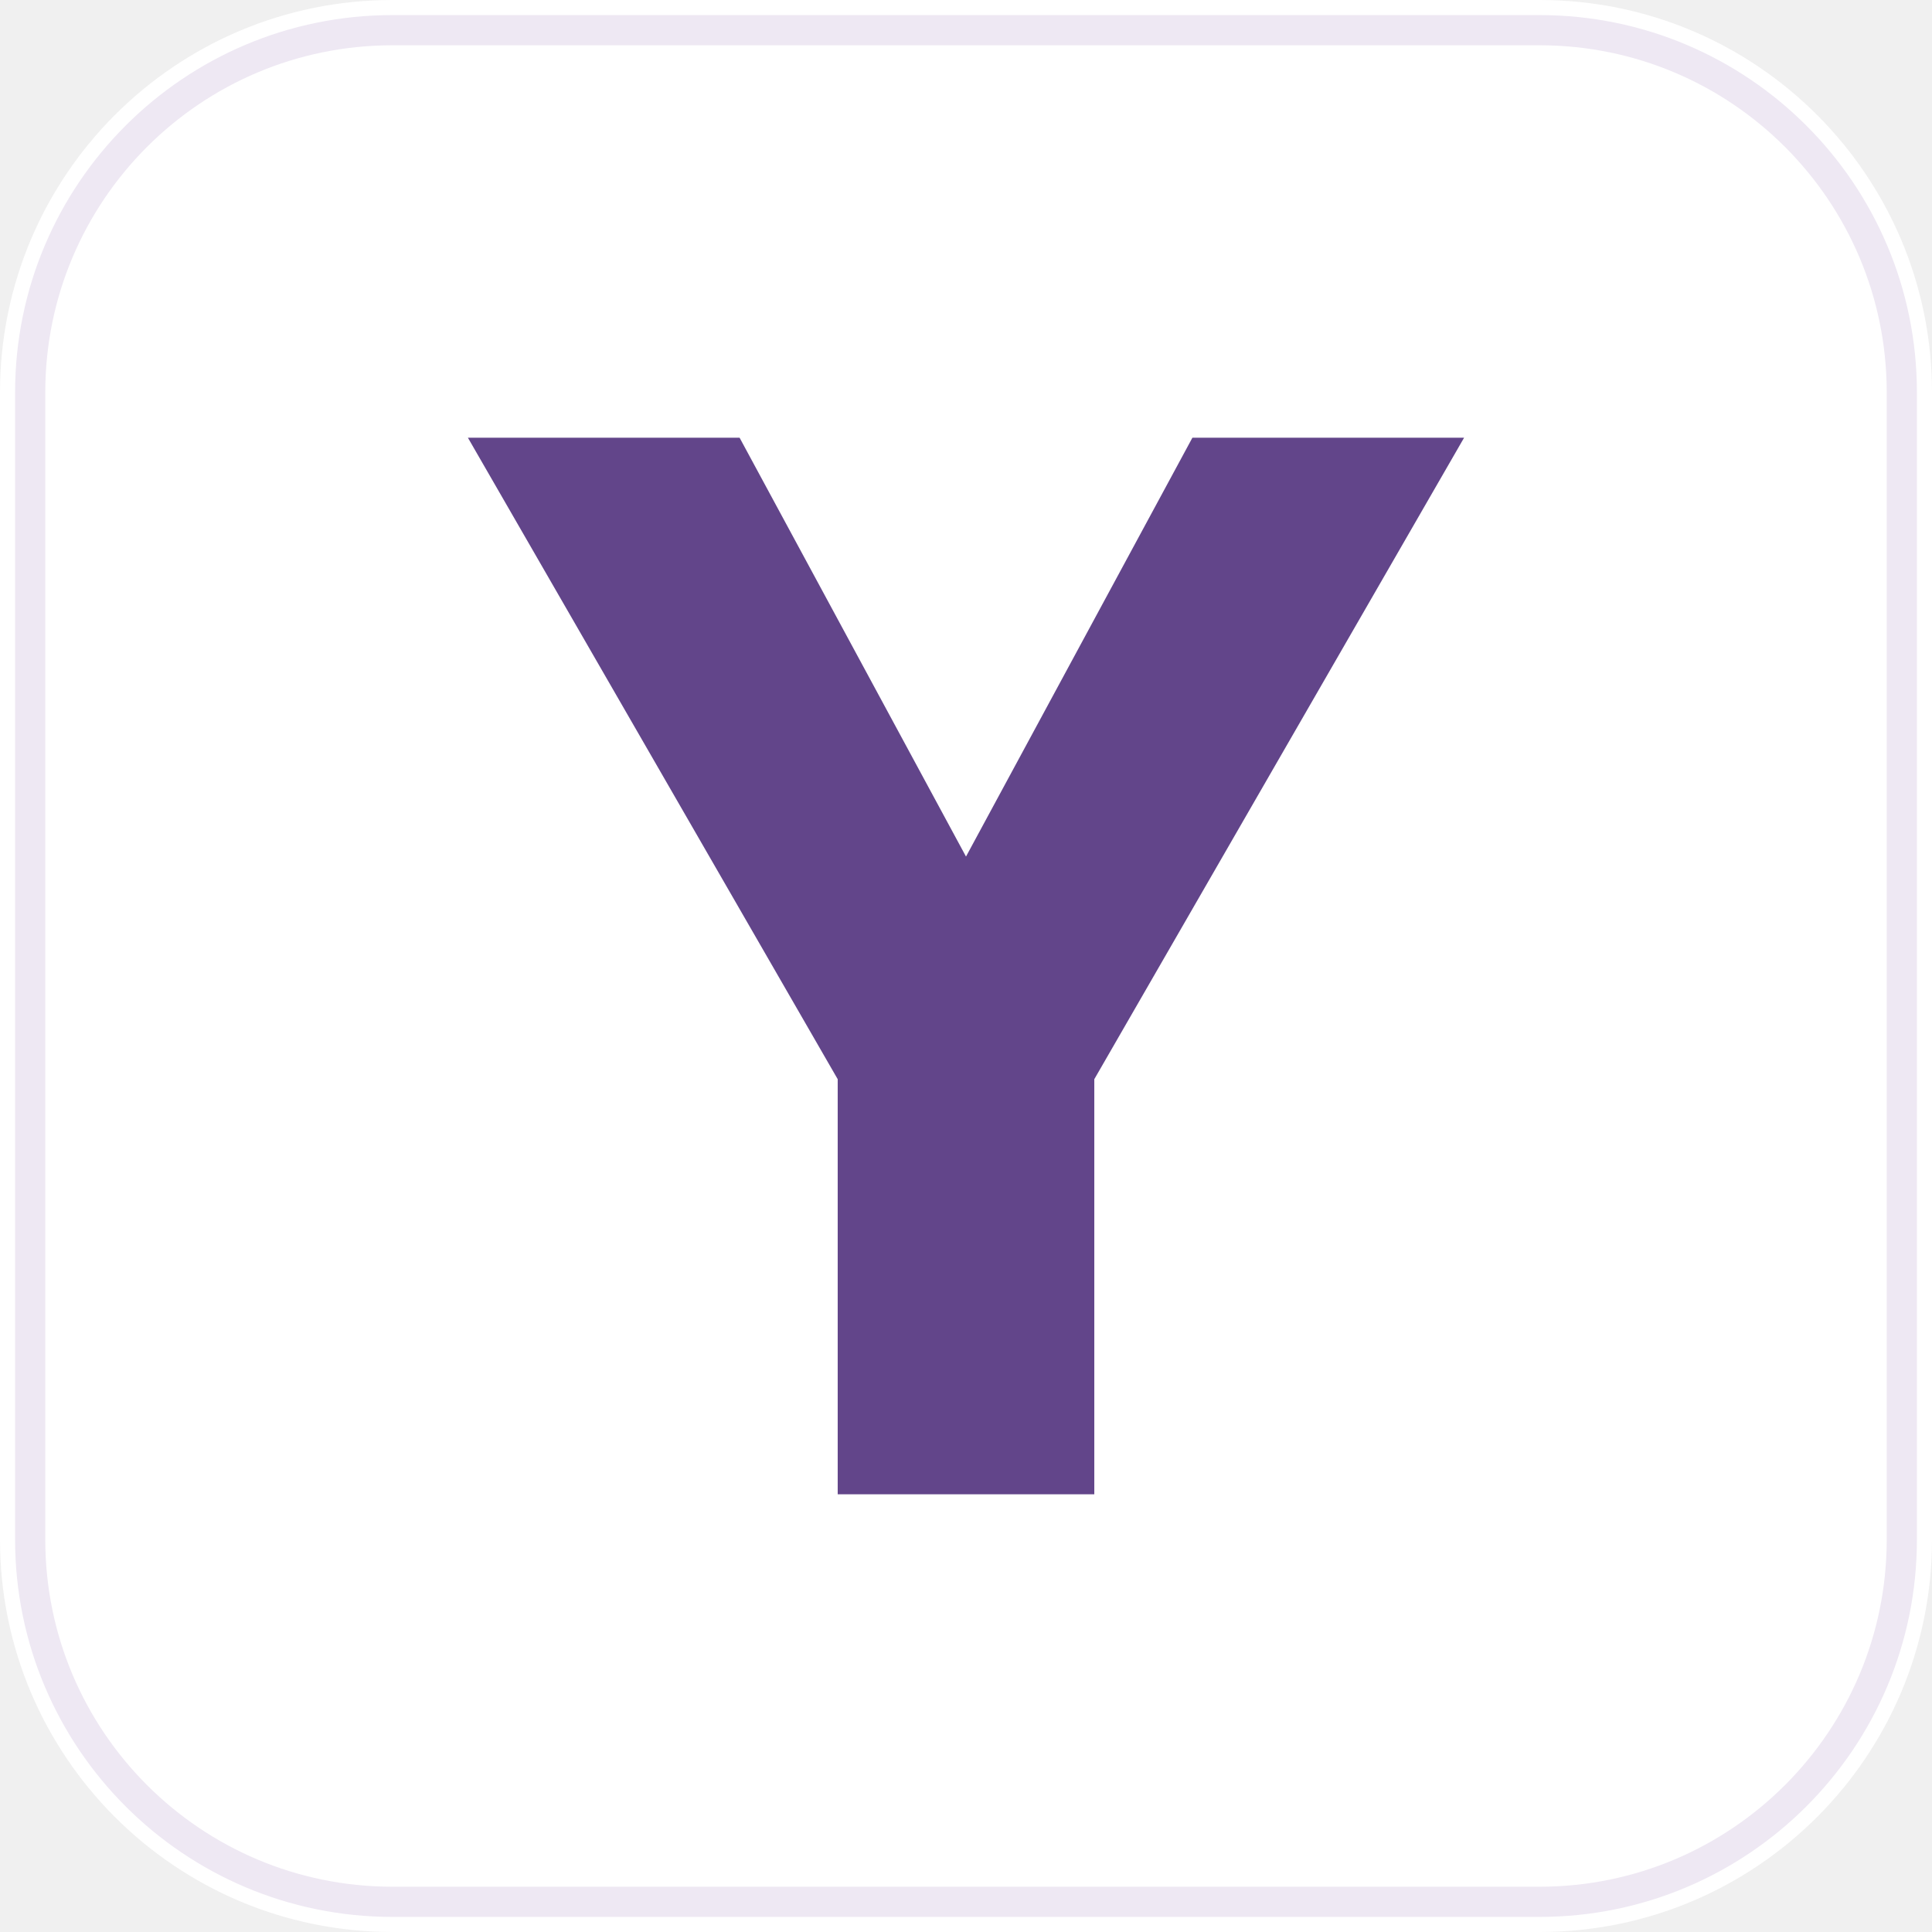
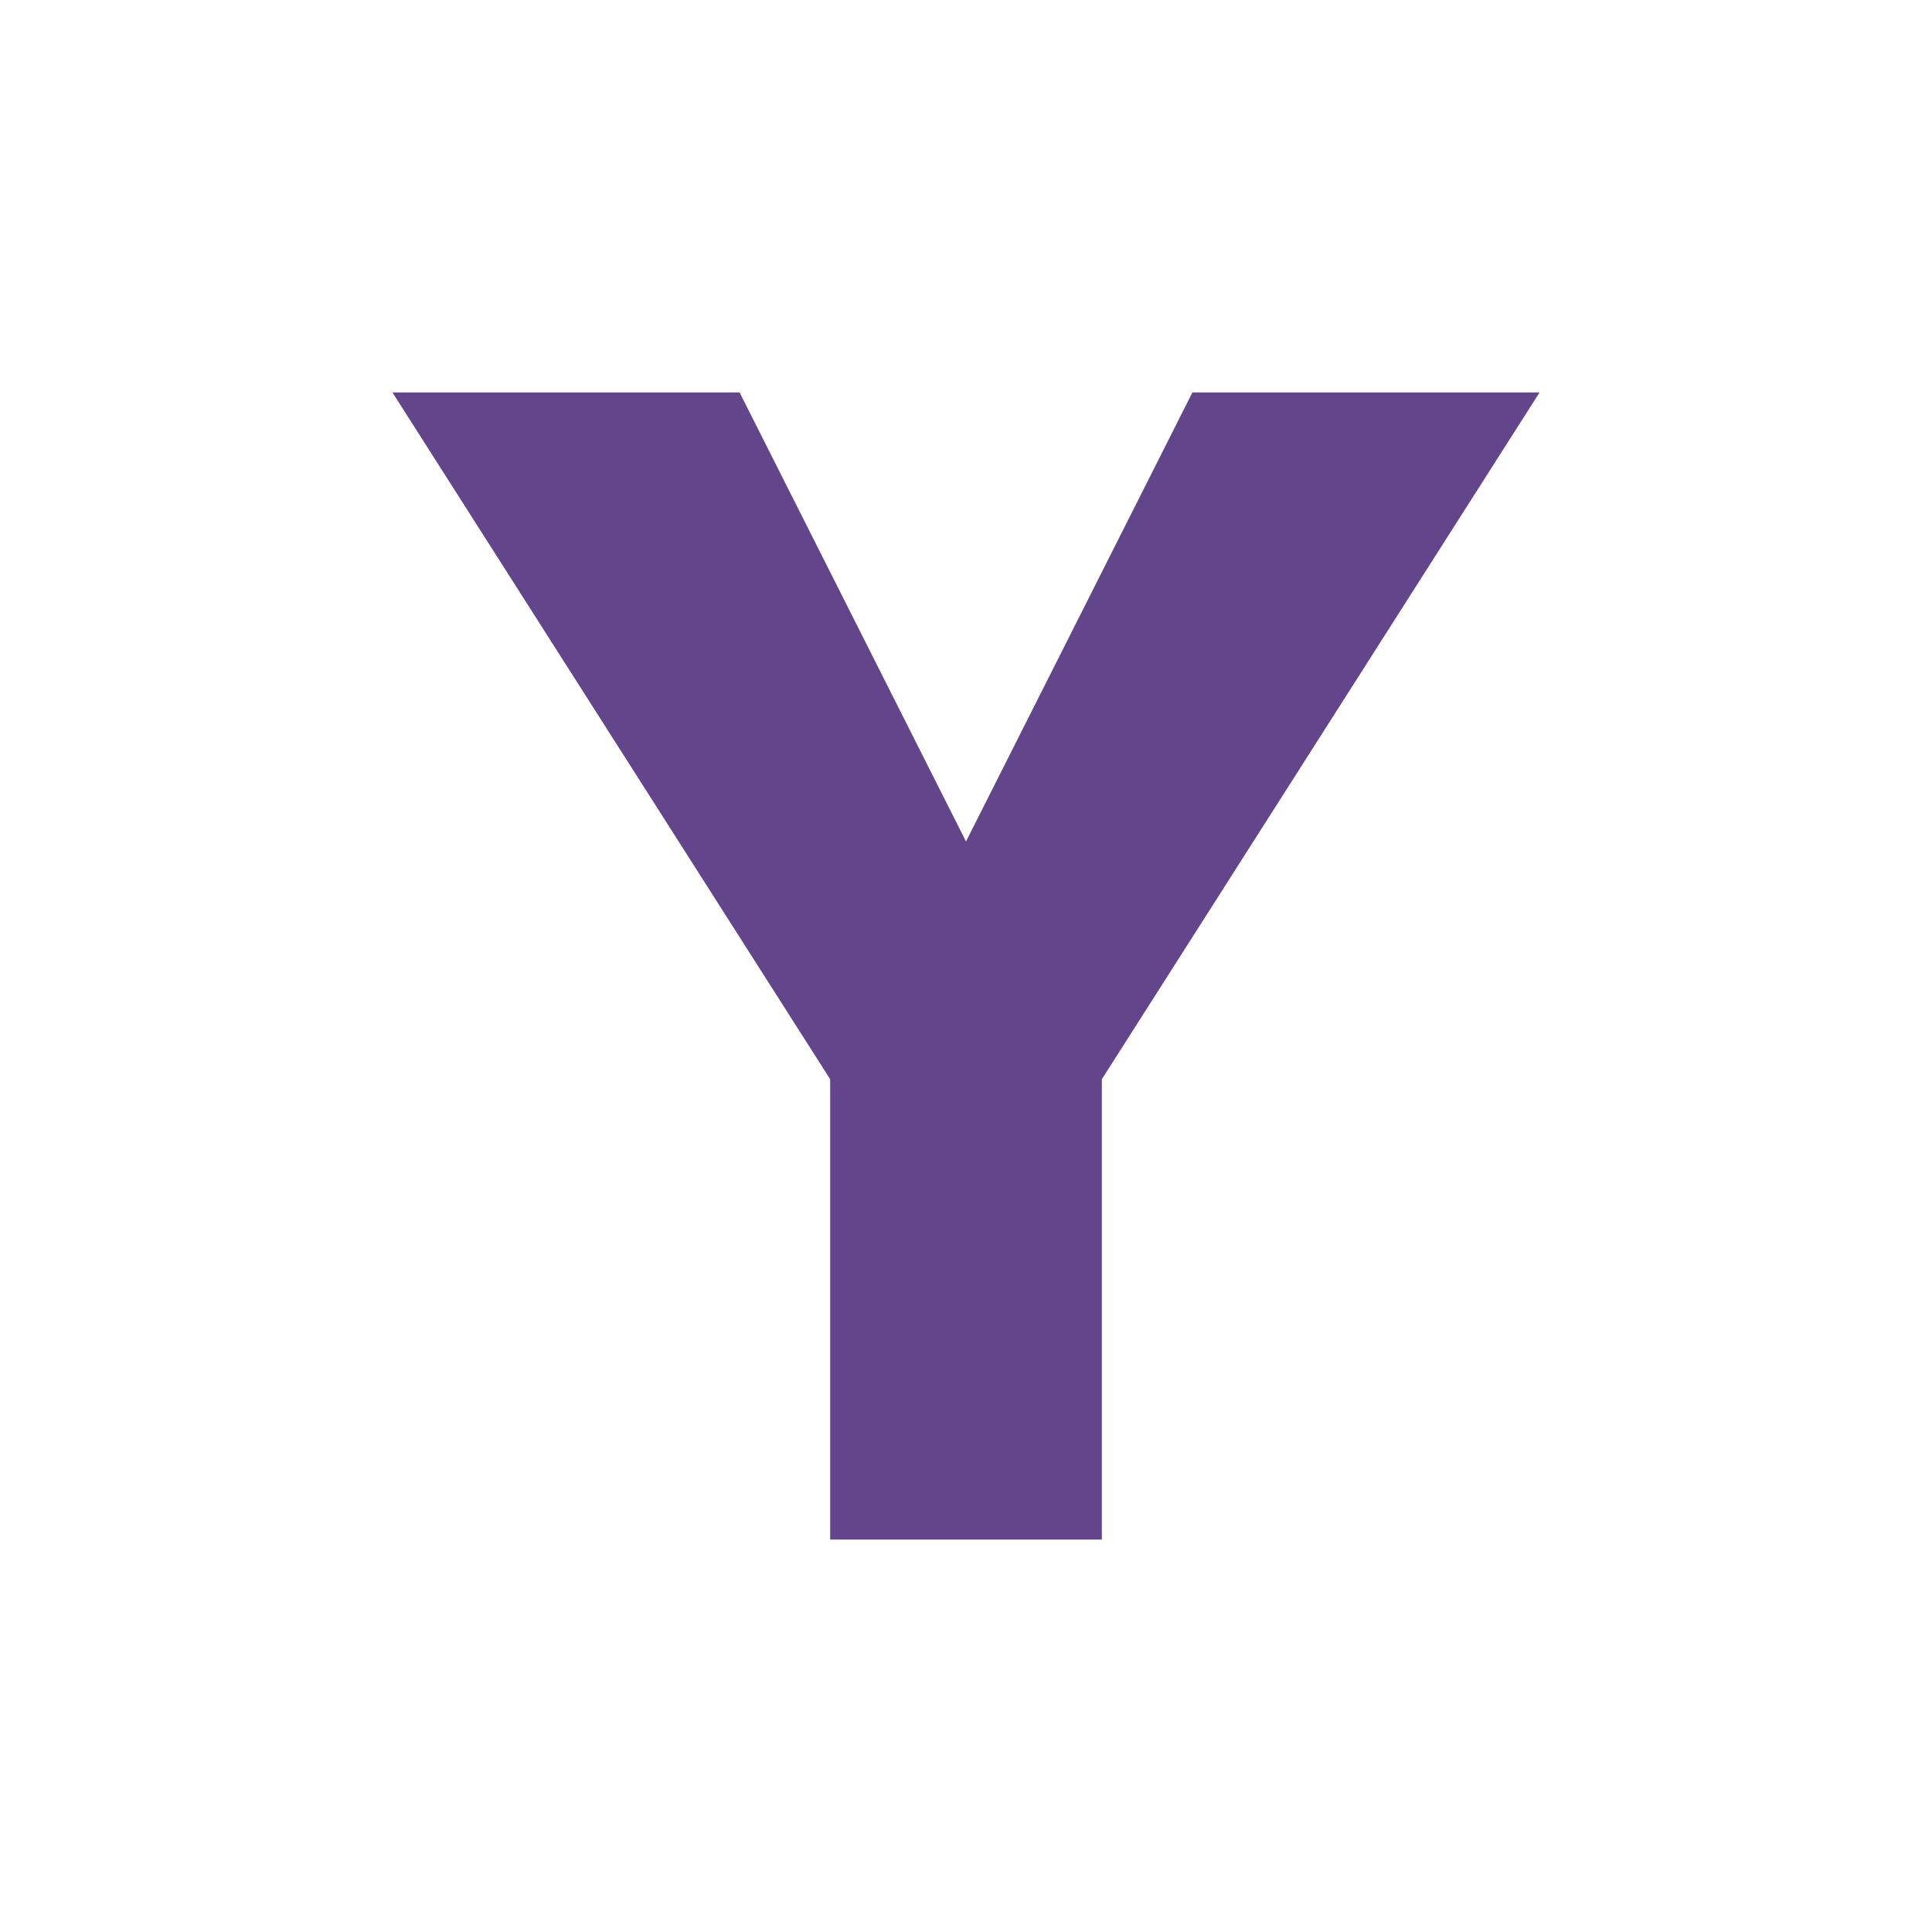
<svg xmlns="http://www.w3.org/2000/svg" viewBox="0 0 512 512">
-   <rect width="512" height="512" rx="104" fill="#ffffff" />
-   <rect x="8" y="8" width="496" height="496" rx="96" fill="none" stroke="#eee8f3" stroke-width="8" />
-   <path d="M124 116h72l60 111 60-111h72L290 286v110h-68V286z" fill="#62458a" />
+   <rect width="512" height="512" fill="#ffffff" />
+   <path d="M104 104h92l60 119 60-119h92L292 286v122h-72V286z" fill="#62458a" />
</svg>
